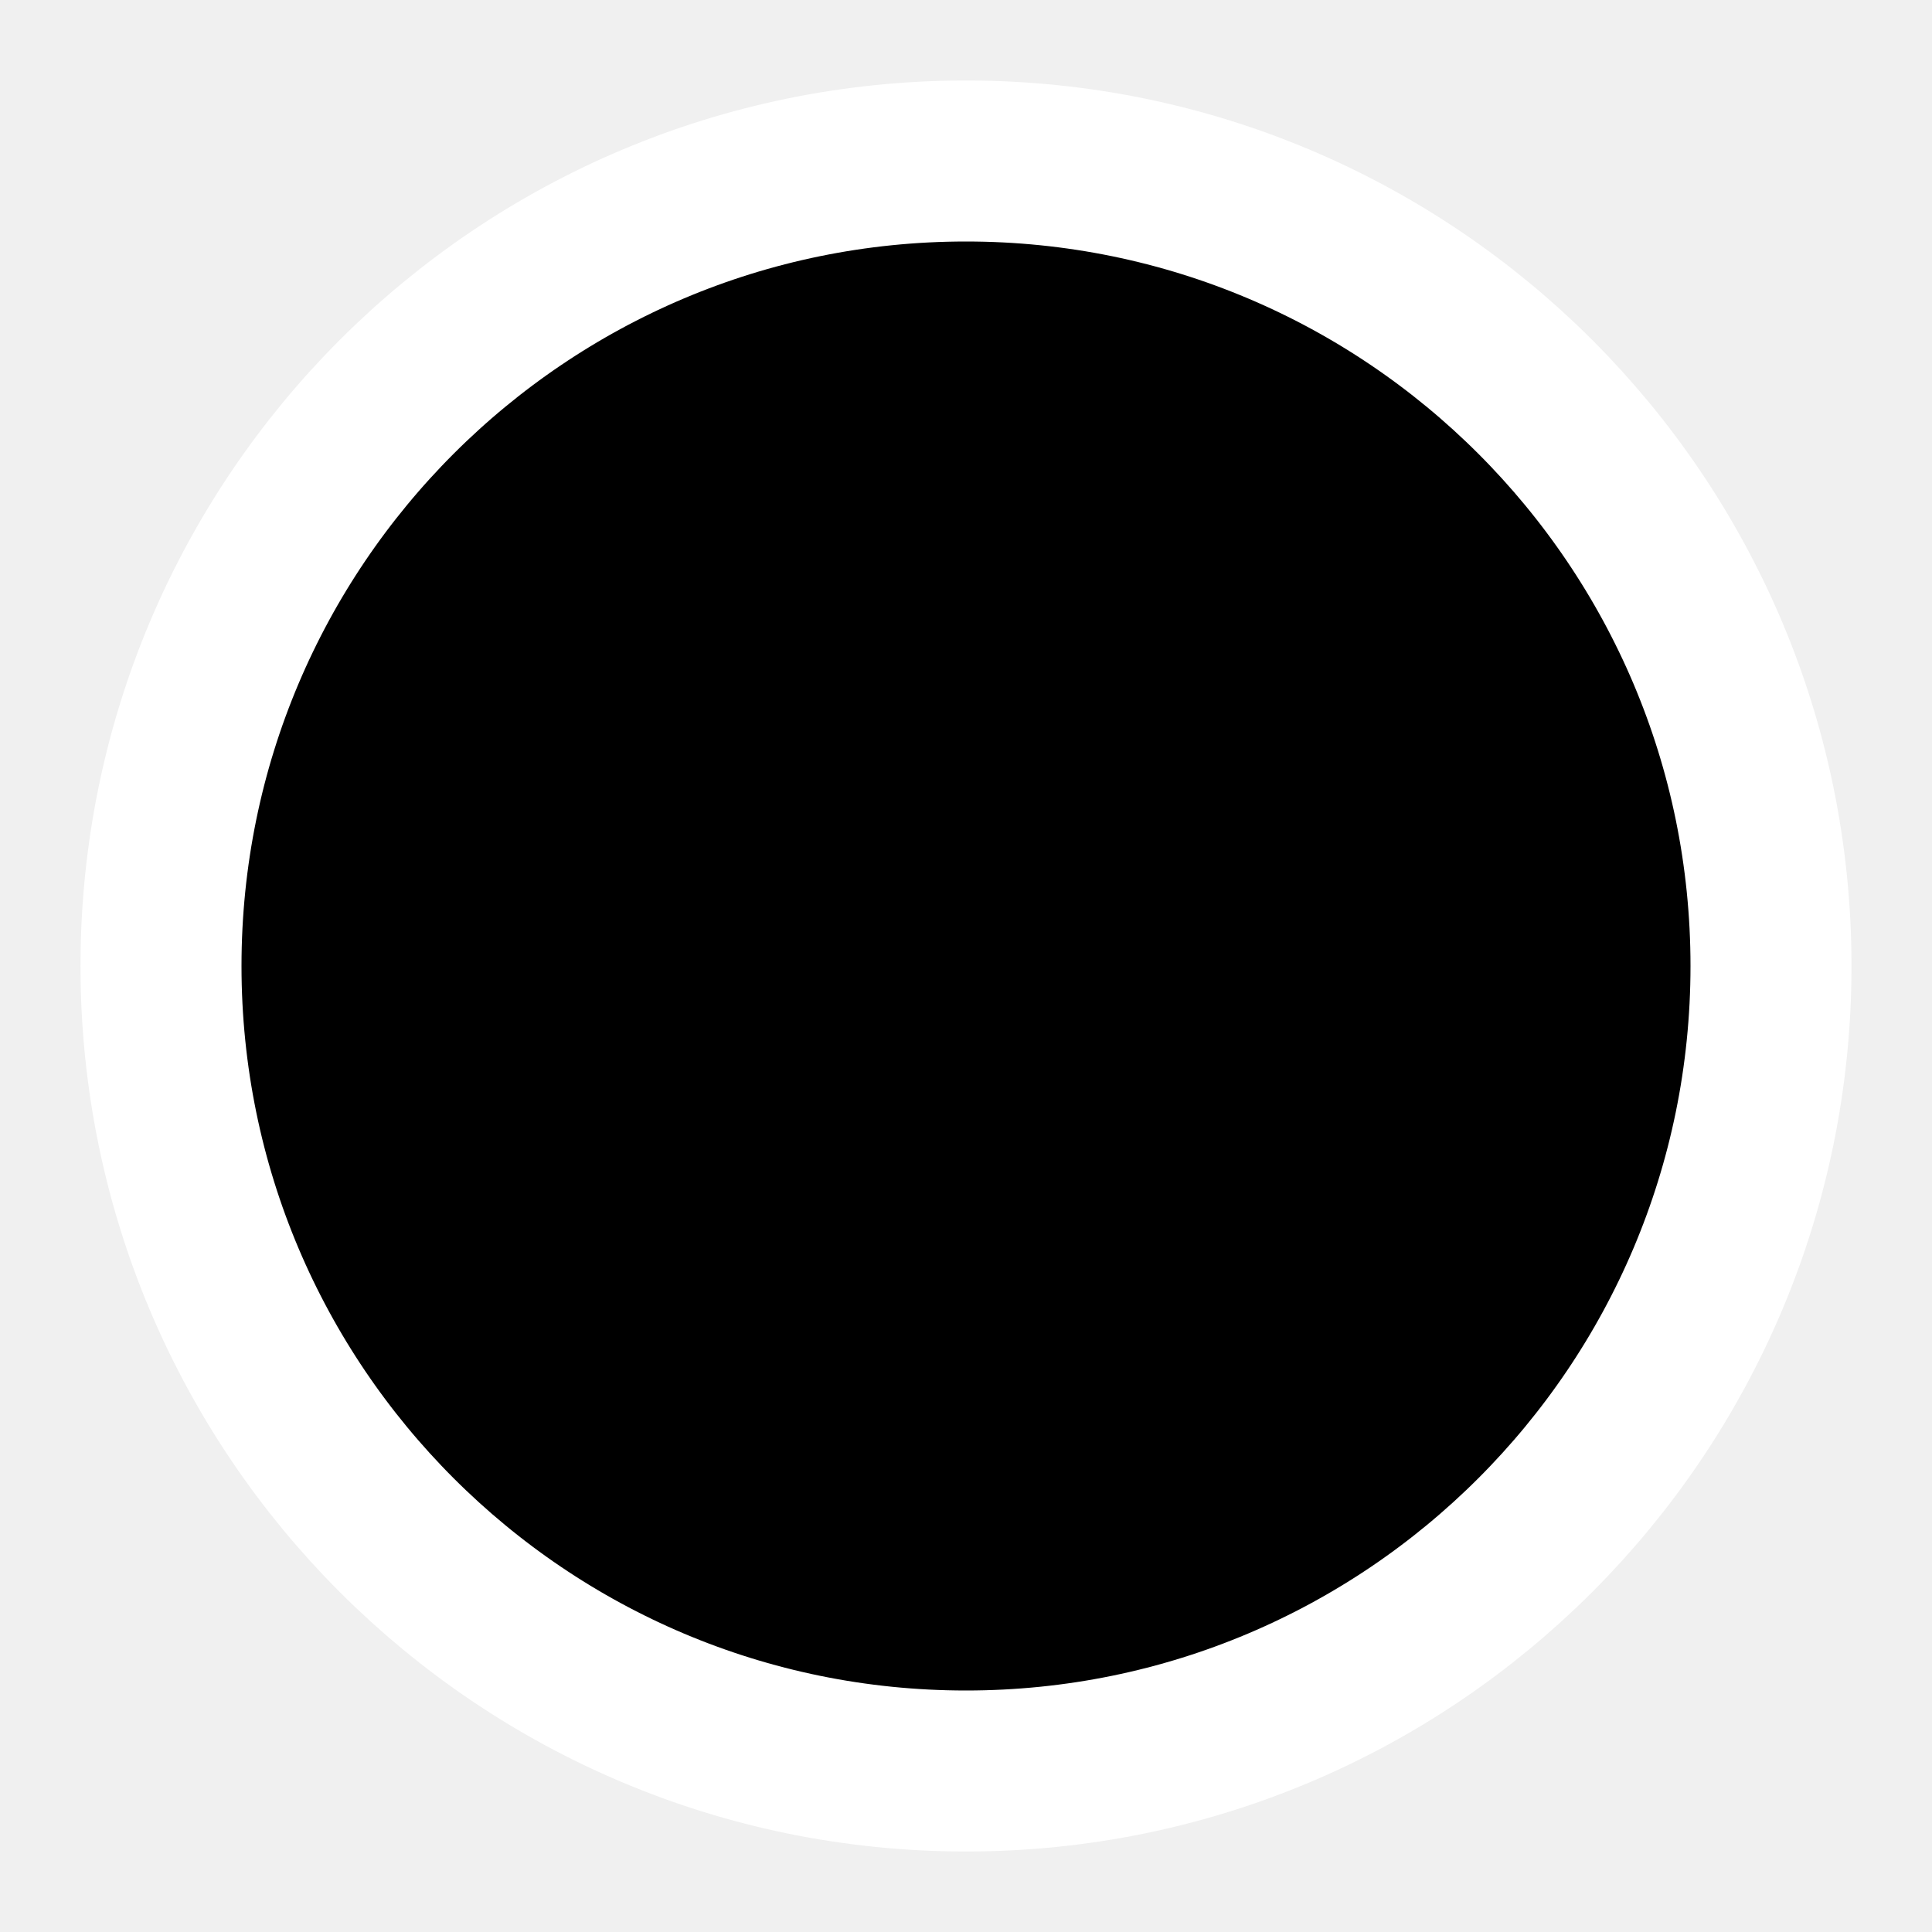
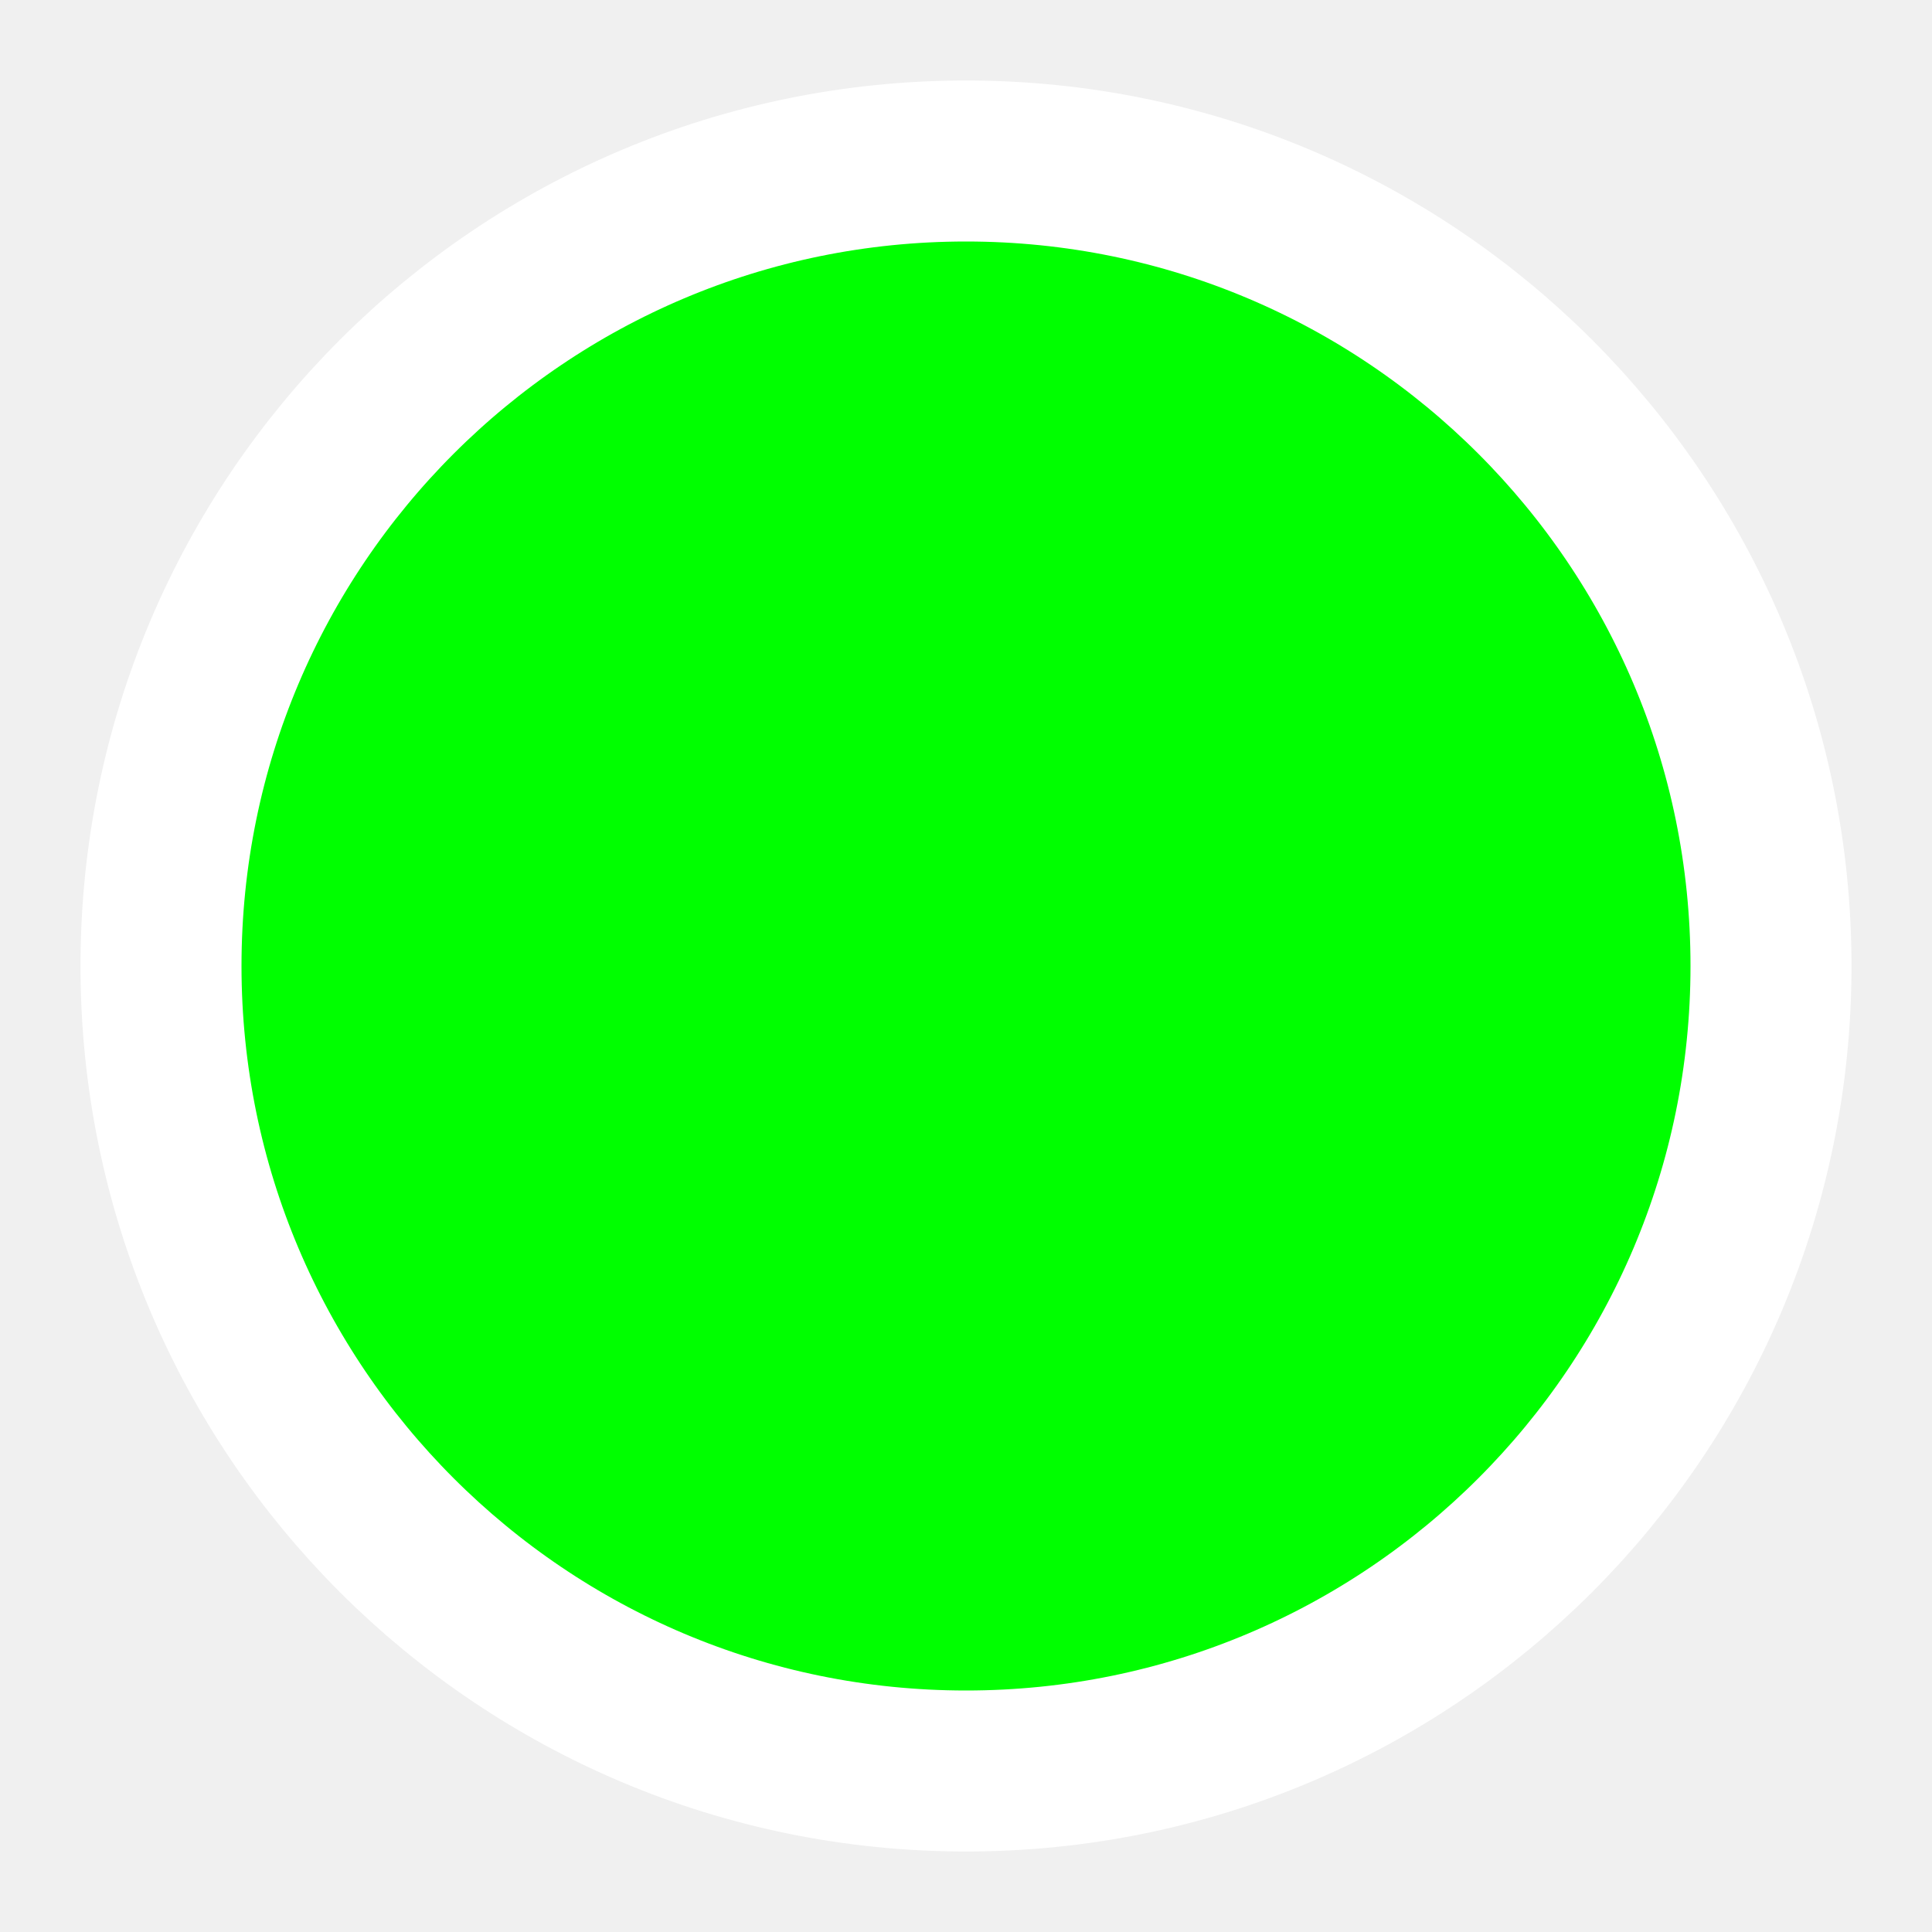
<svg xmlns="http://www.w3.org/2000/svg" version="1.1" id="Layer_1" x="0px" y="0px" viewBox="0 0 24 24" style="enable-background:new 0 0 24 24;" xml:space="preserve">
  <style type="text/css">
- 	.st0{fill:#000000;stroke:#FFFFFF;stroke-width:2;stroke-linecap:round;stroke-linejoin:round;}
+ 	.st0{fill:#00FF00;stroke:#FFFFFF;stroke-width:2;stroke-linecap:round;stroke-linejoin:round;}
</style>
  <circle class="st0" cx="12" cy="12" r="10" />
</svg>
